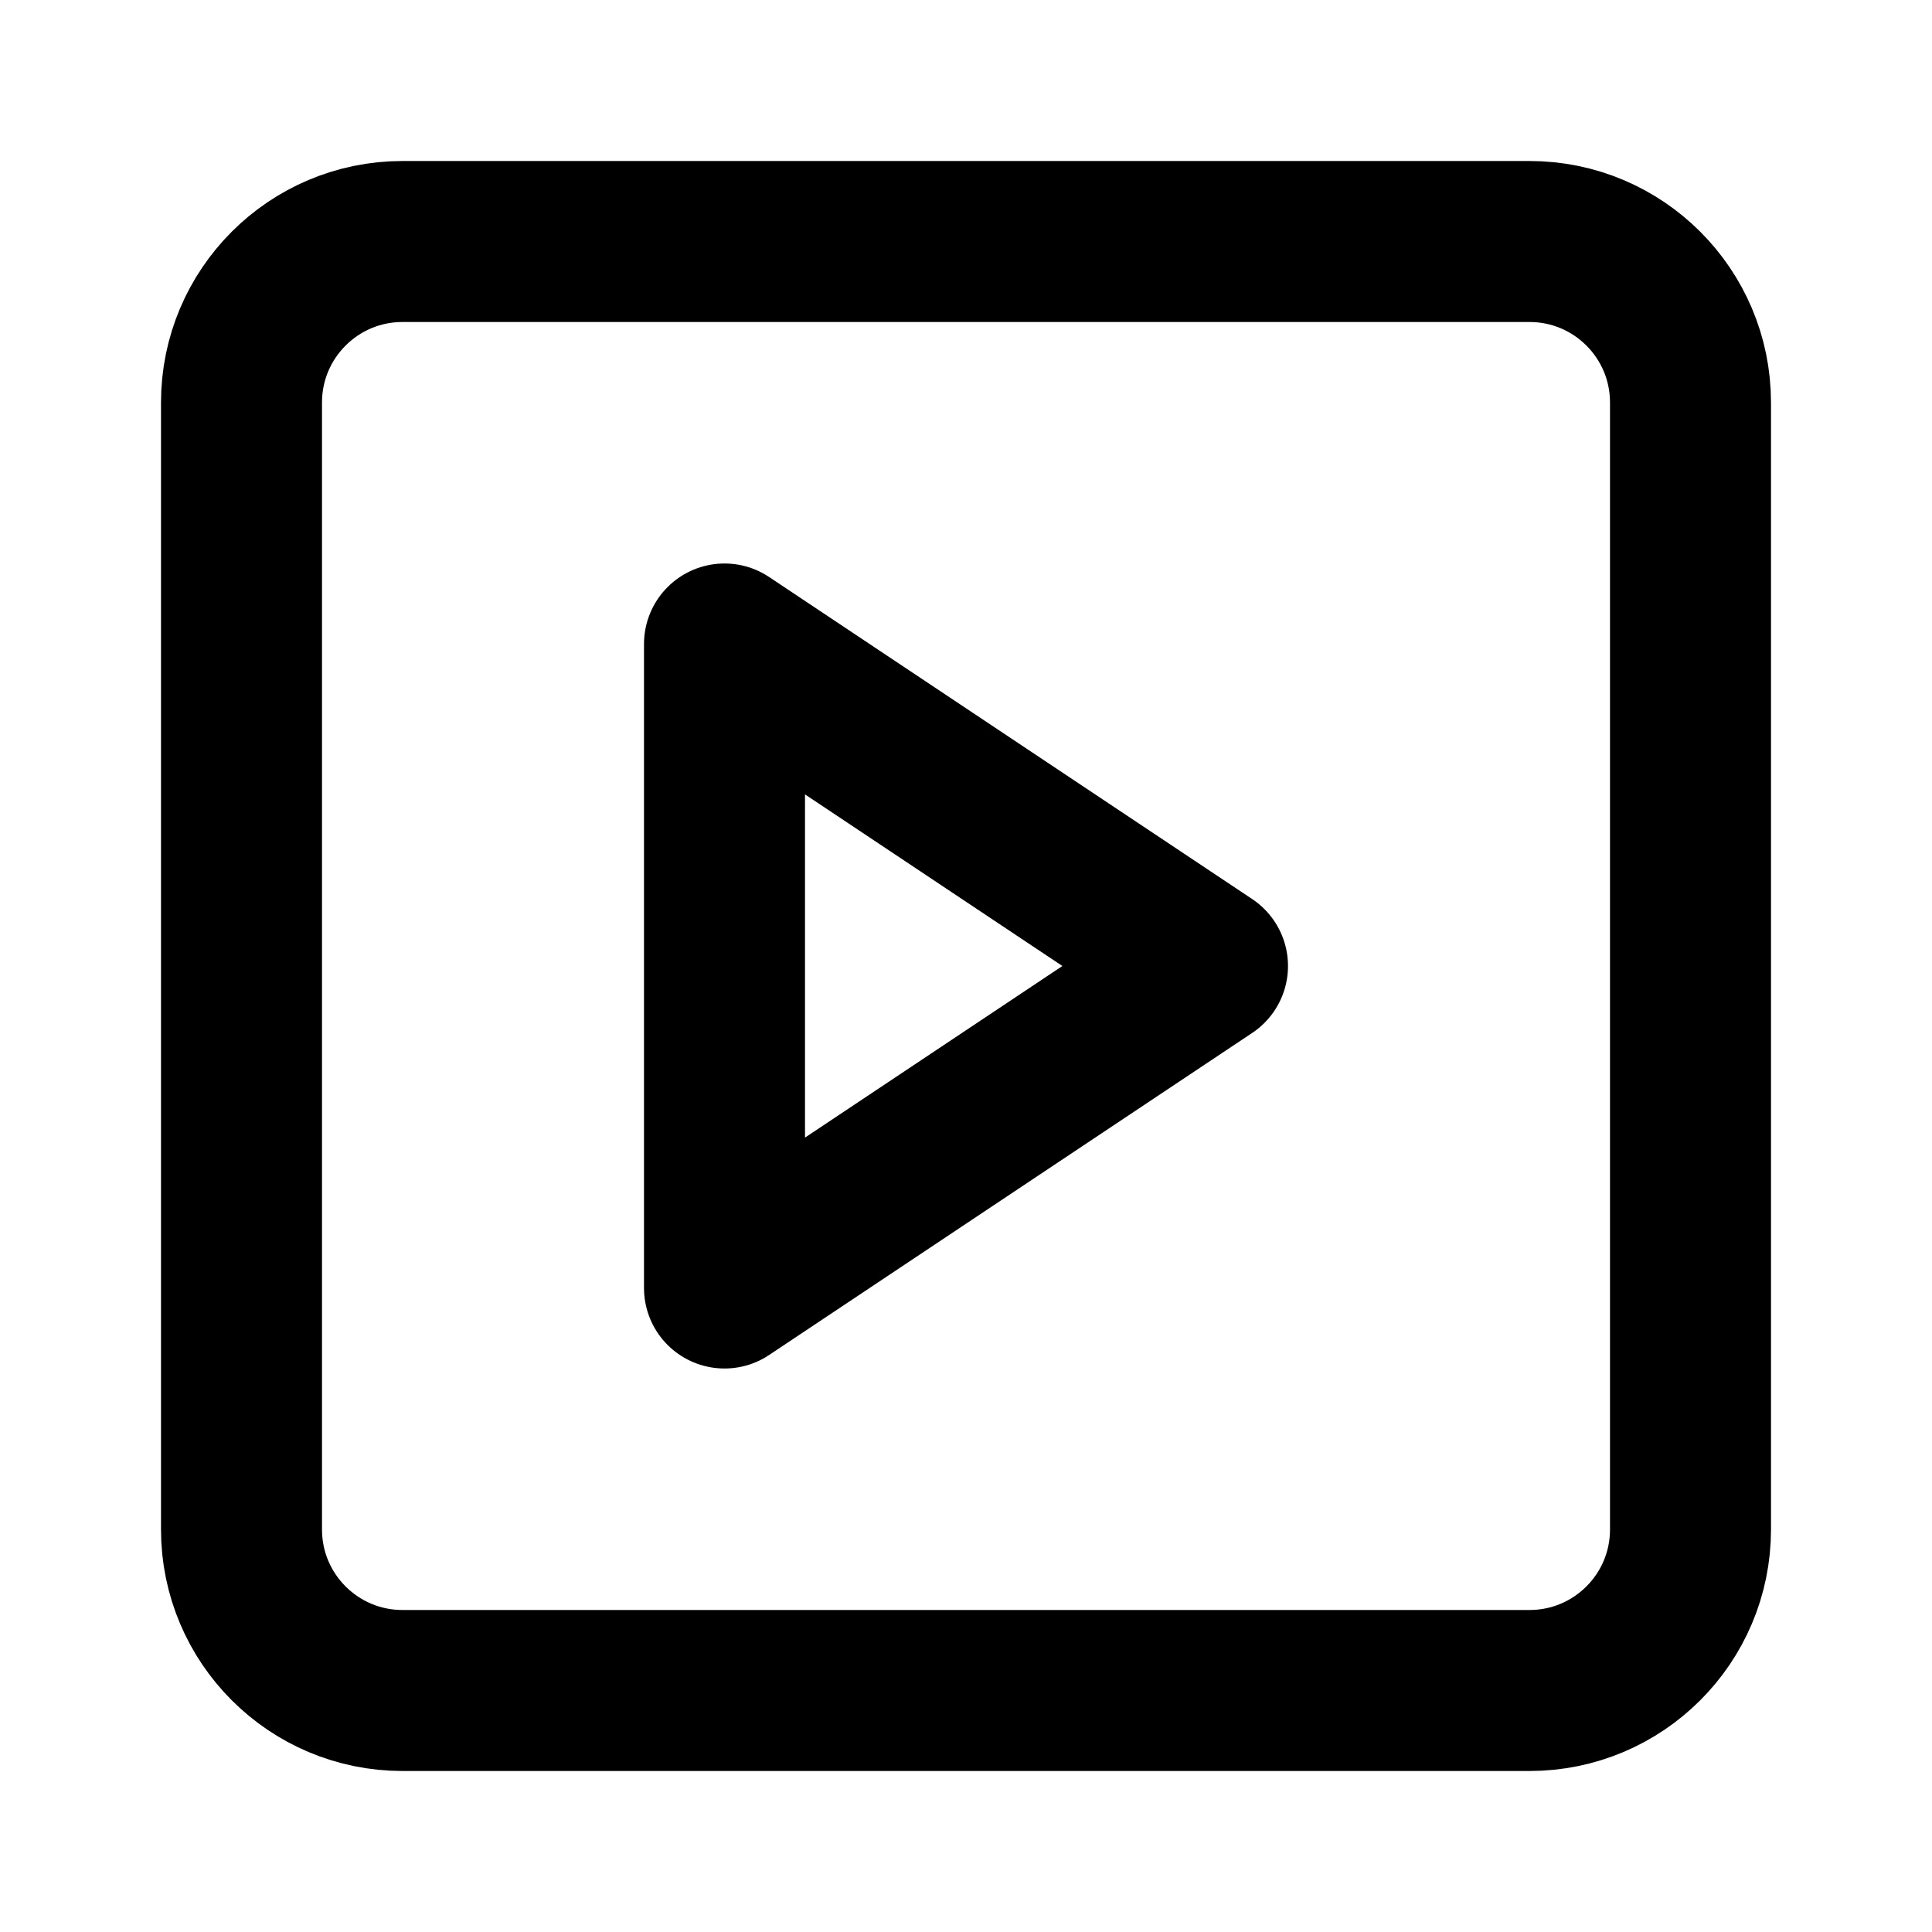
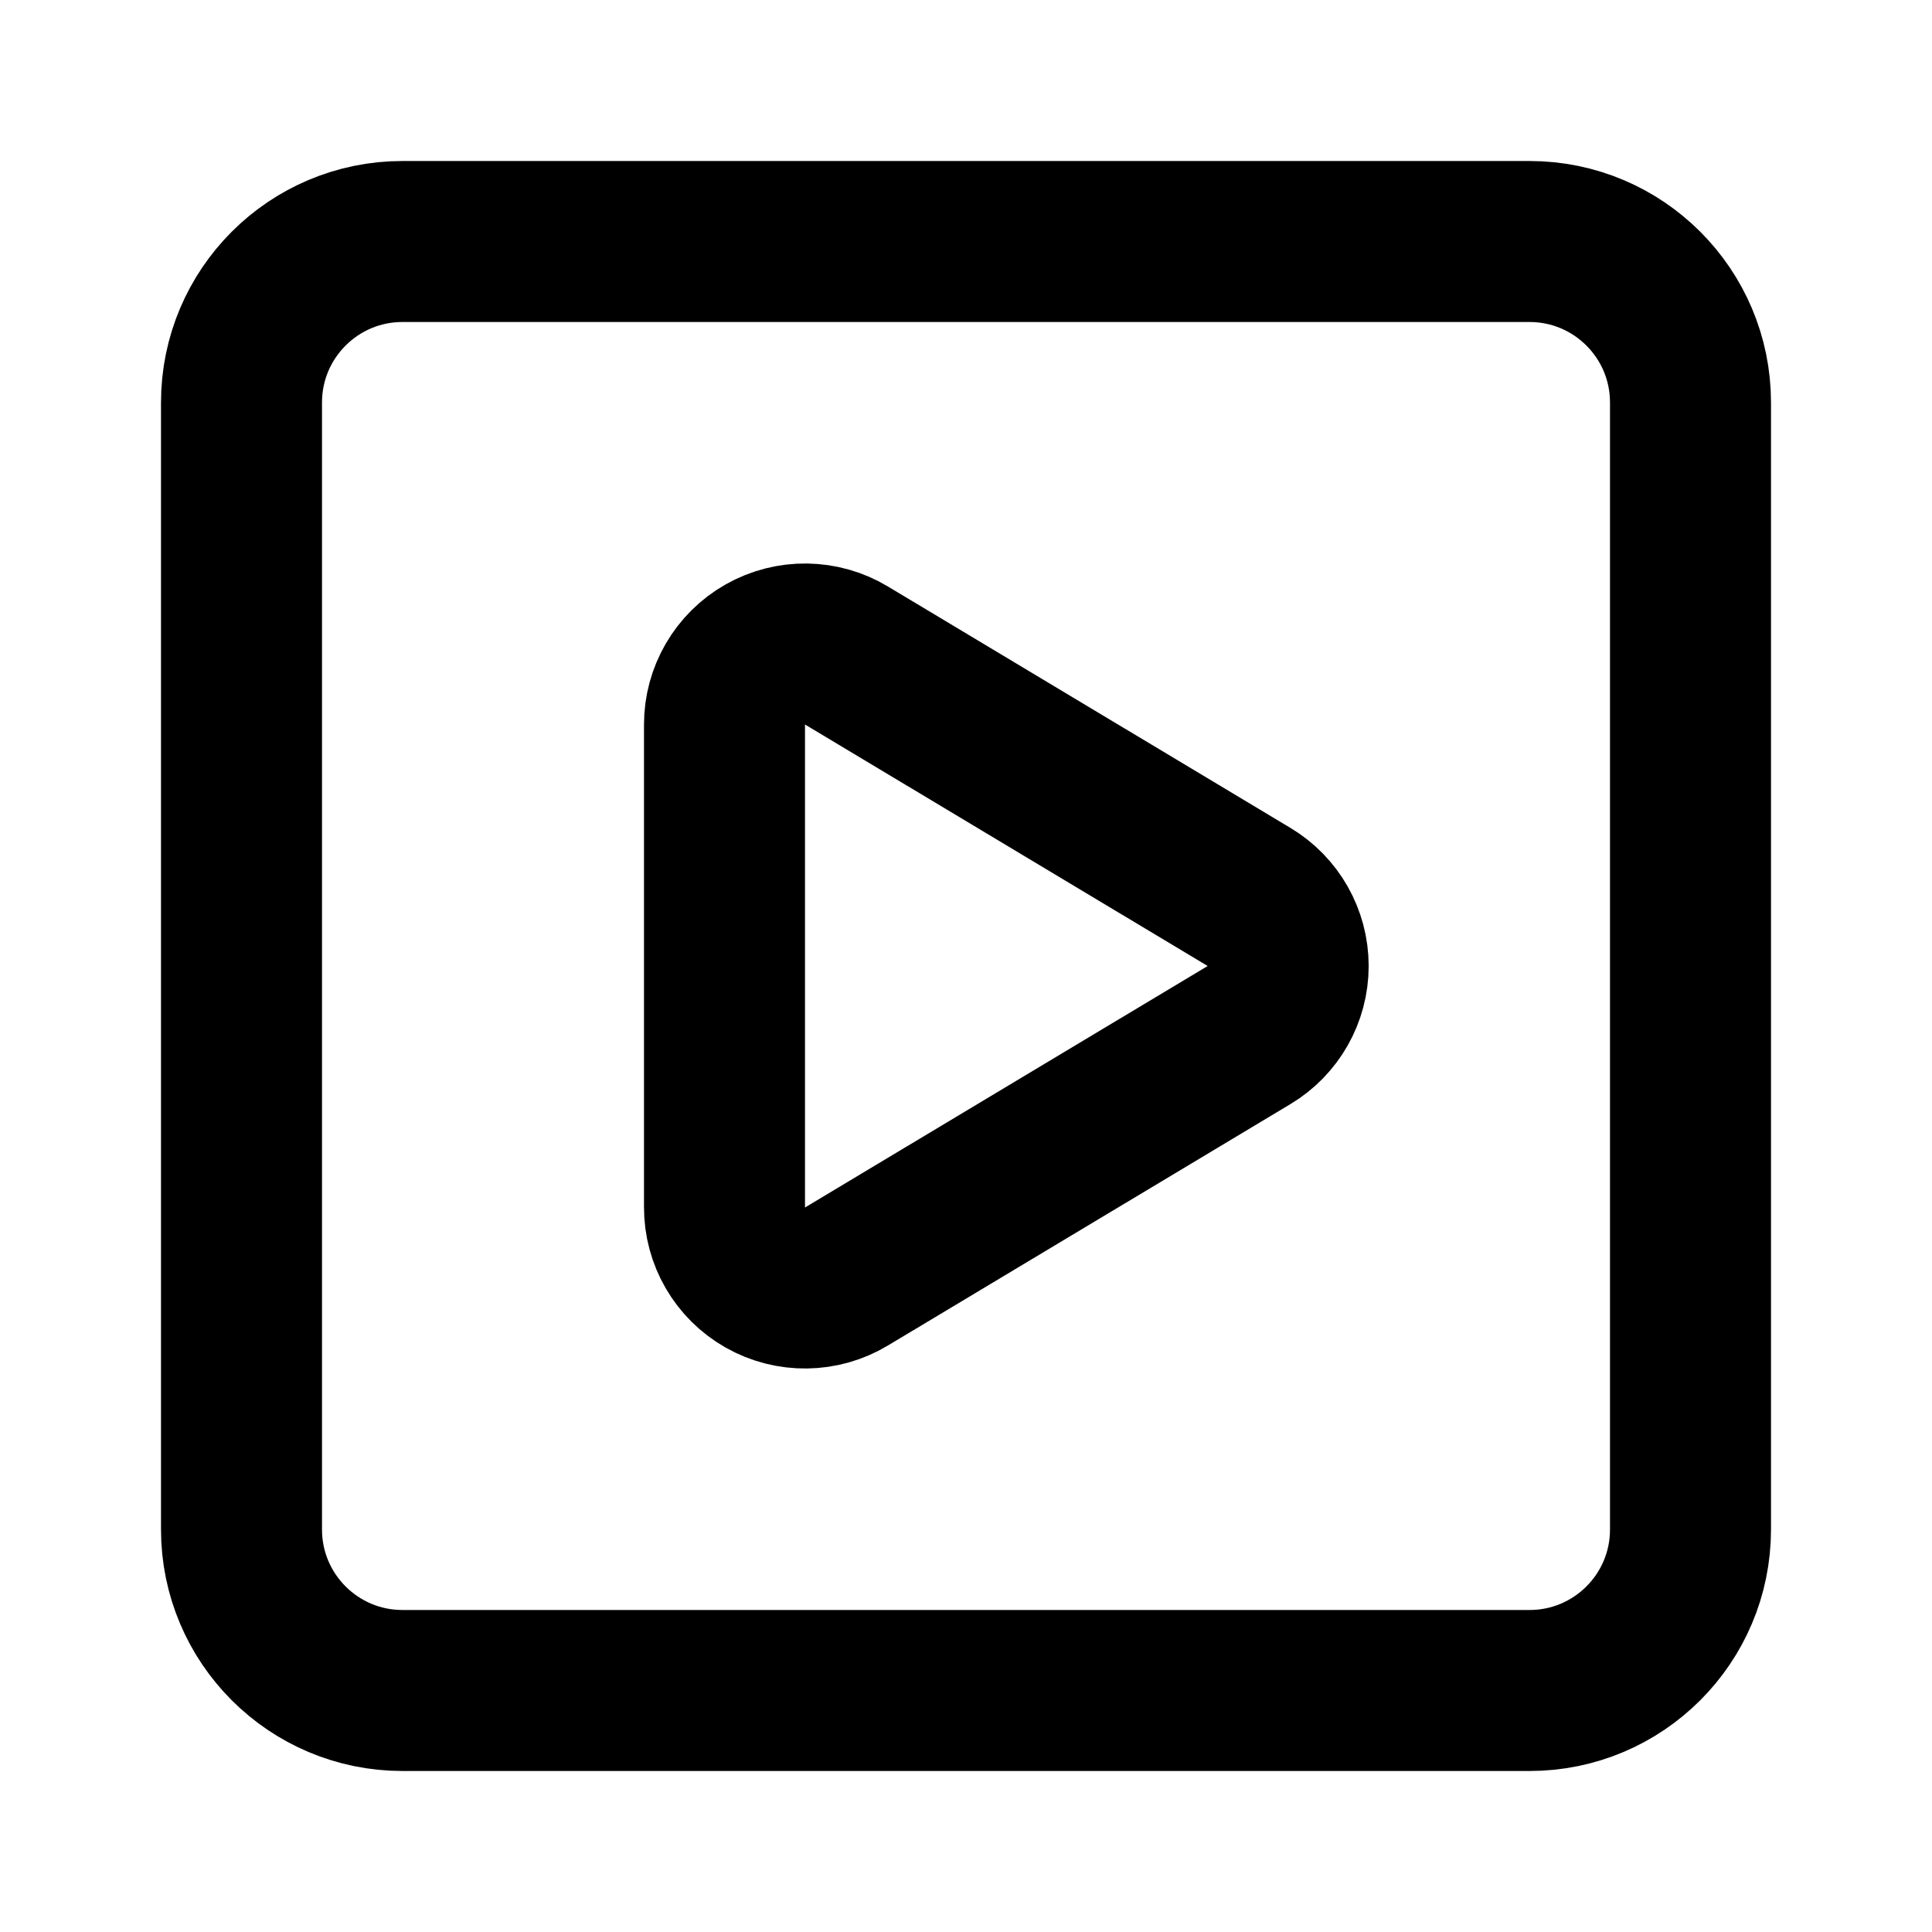
<svg xmlns="http://www.w3.org/2000/svg" width="24" height="24" fill="none" stroke="currentColor" stroke-linecap="round" stroke-linejoin="round" stroke-width="2" viewBox="0 0 24 24">
  <rect width="18" height="18" x="3" y="3" rx="2" />
-   <path d="m9 8 6 4-6 4Z" />
+   <path d="M9 9.003a1 1 0 0 1 1.517-.859l4.997 2.997a1 1 0 0 1 0 1.718l-4.997 2.997A1 1 0 0 1 9 14.996z" />
</svg>
